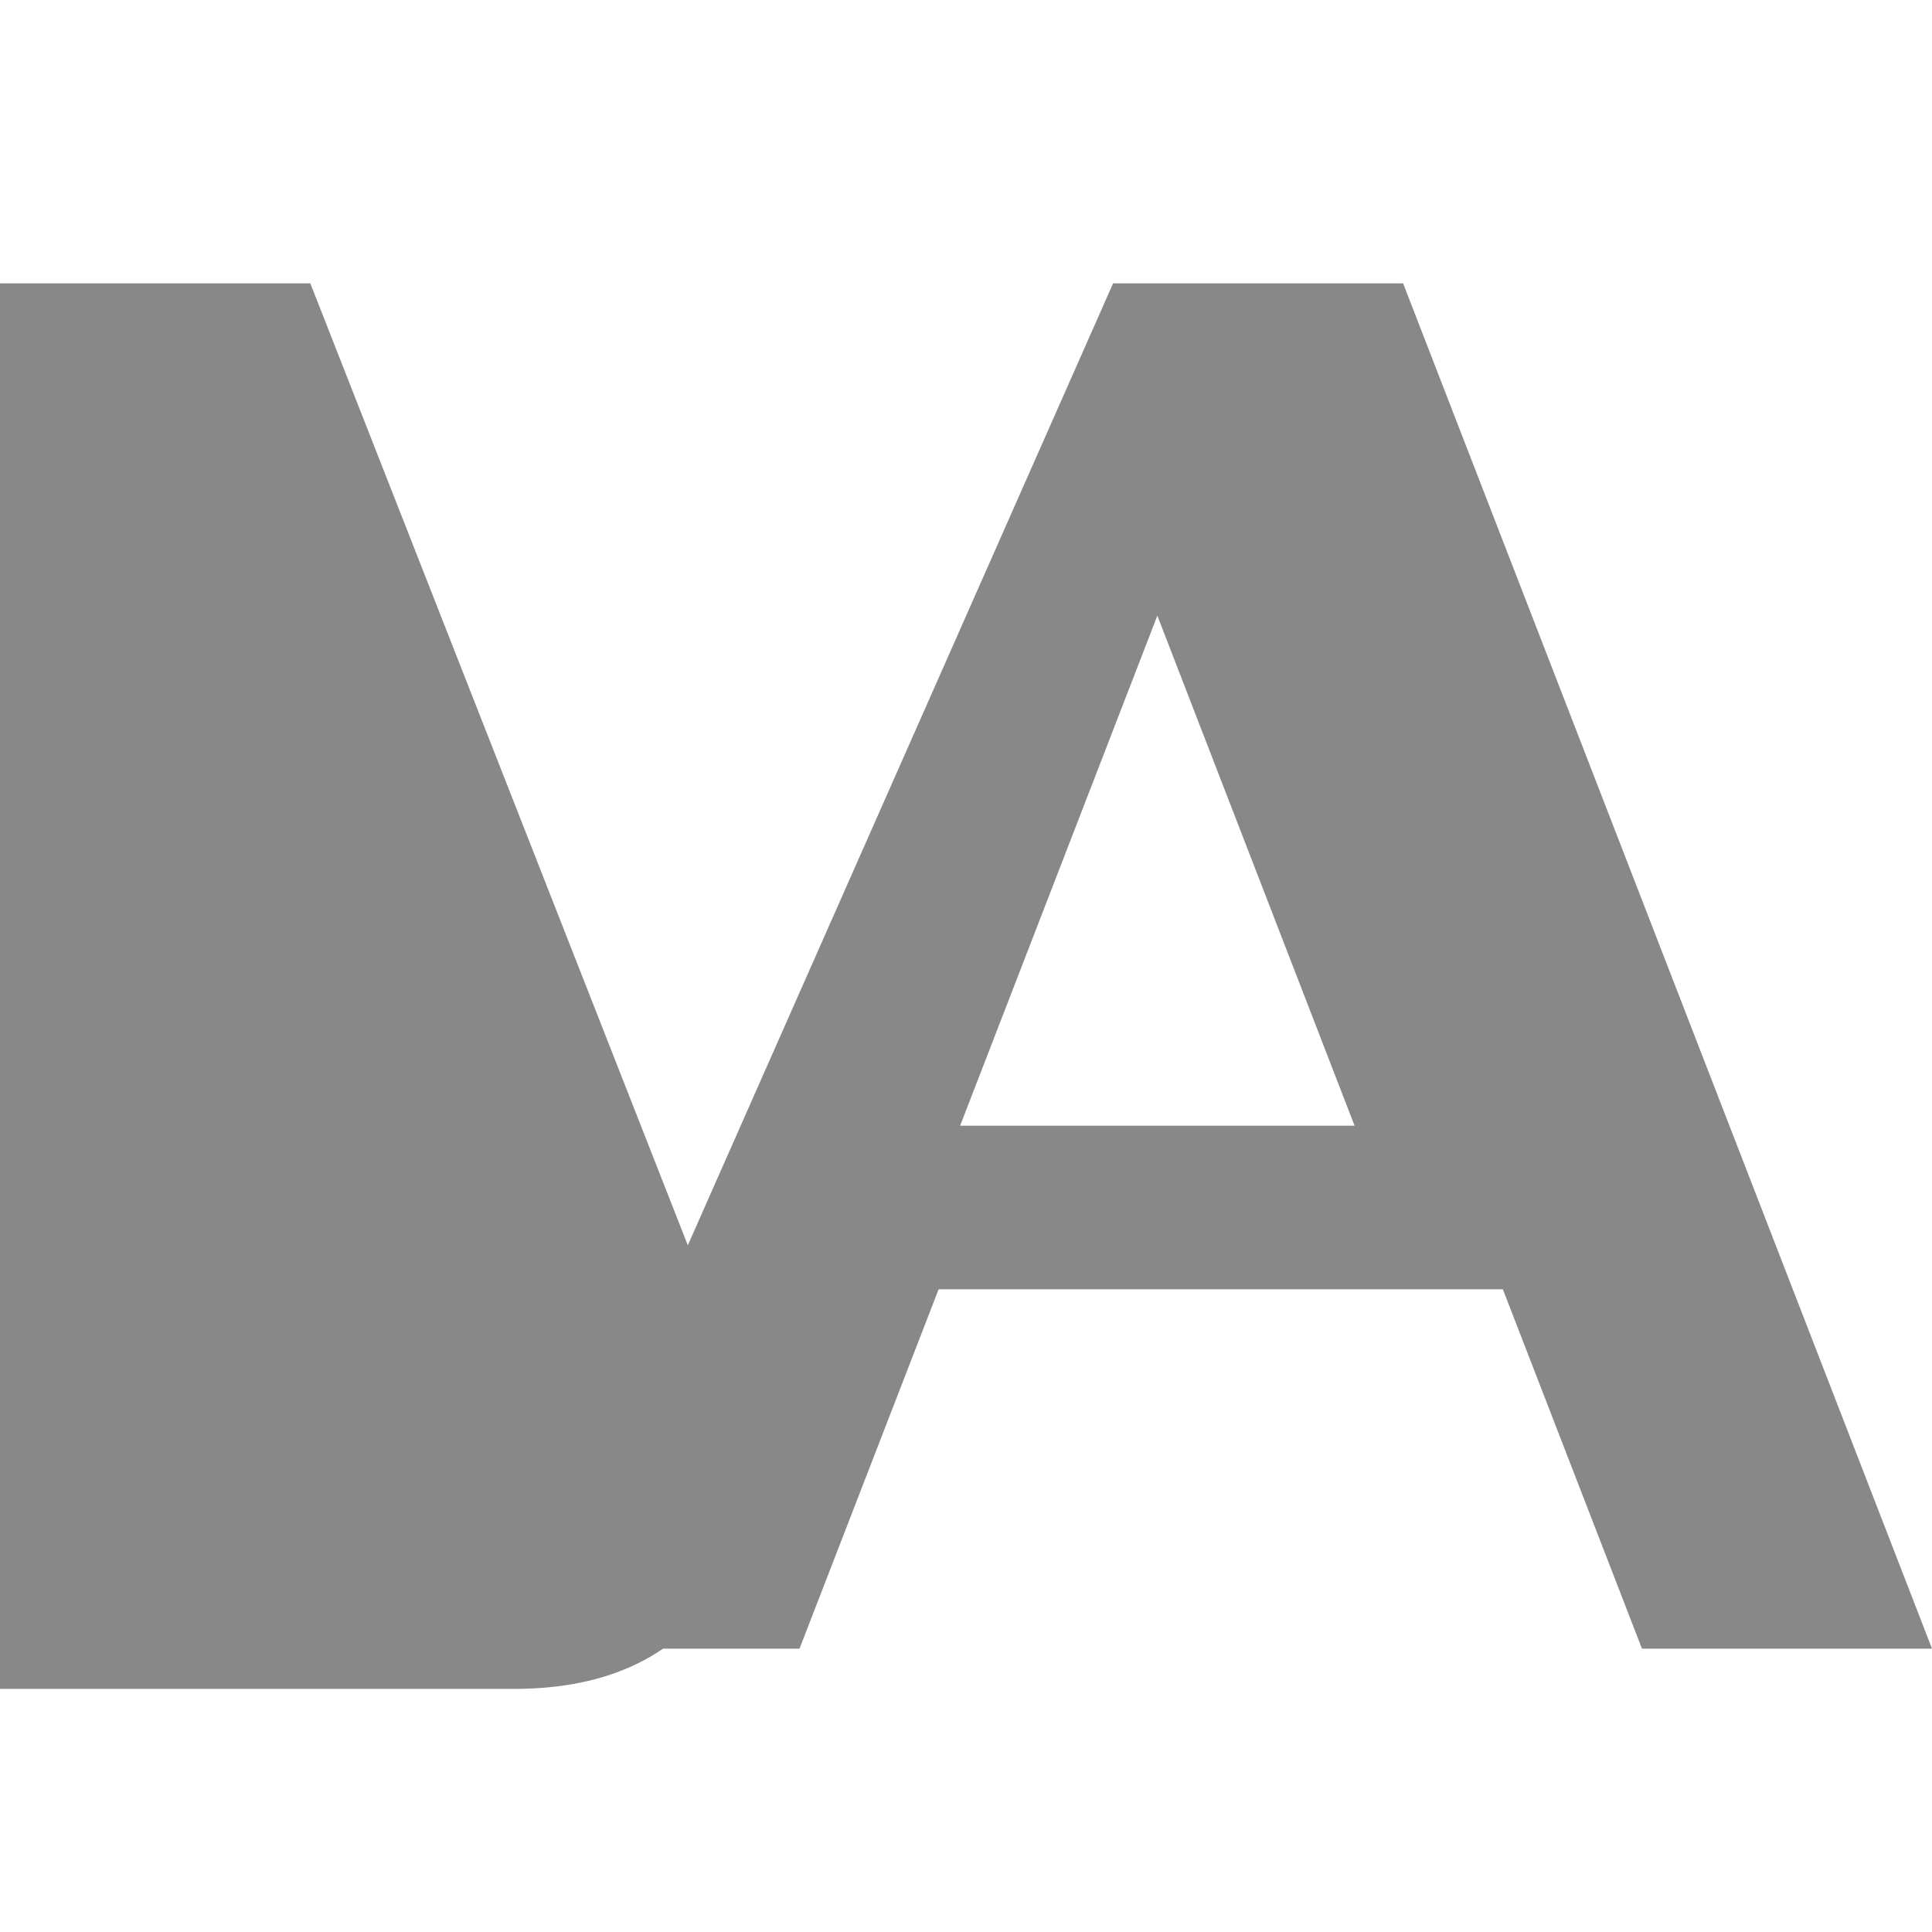
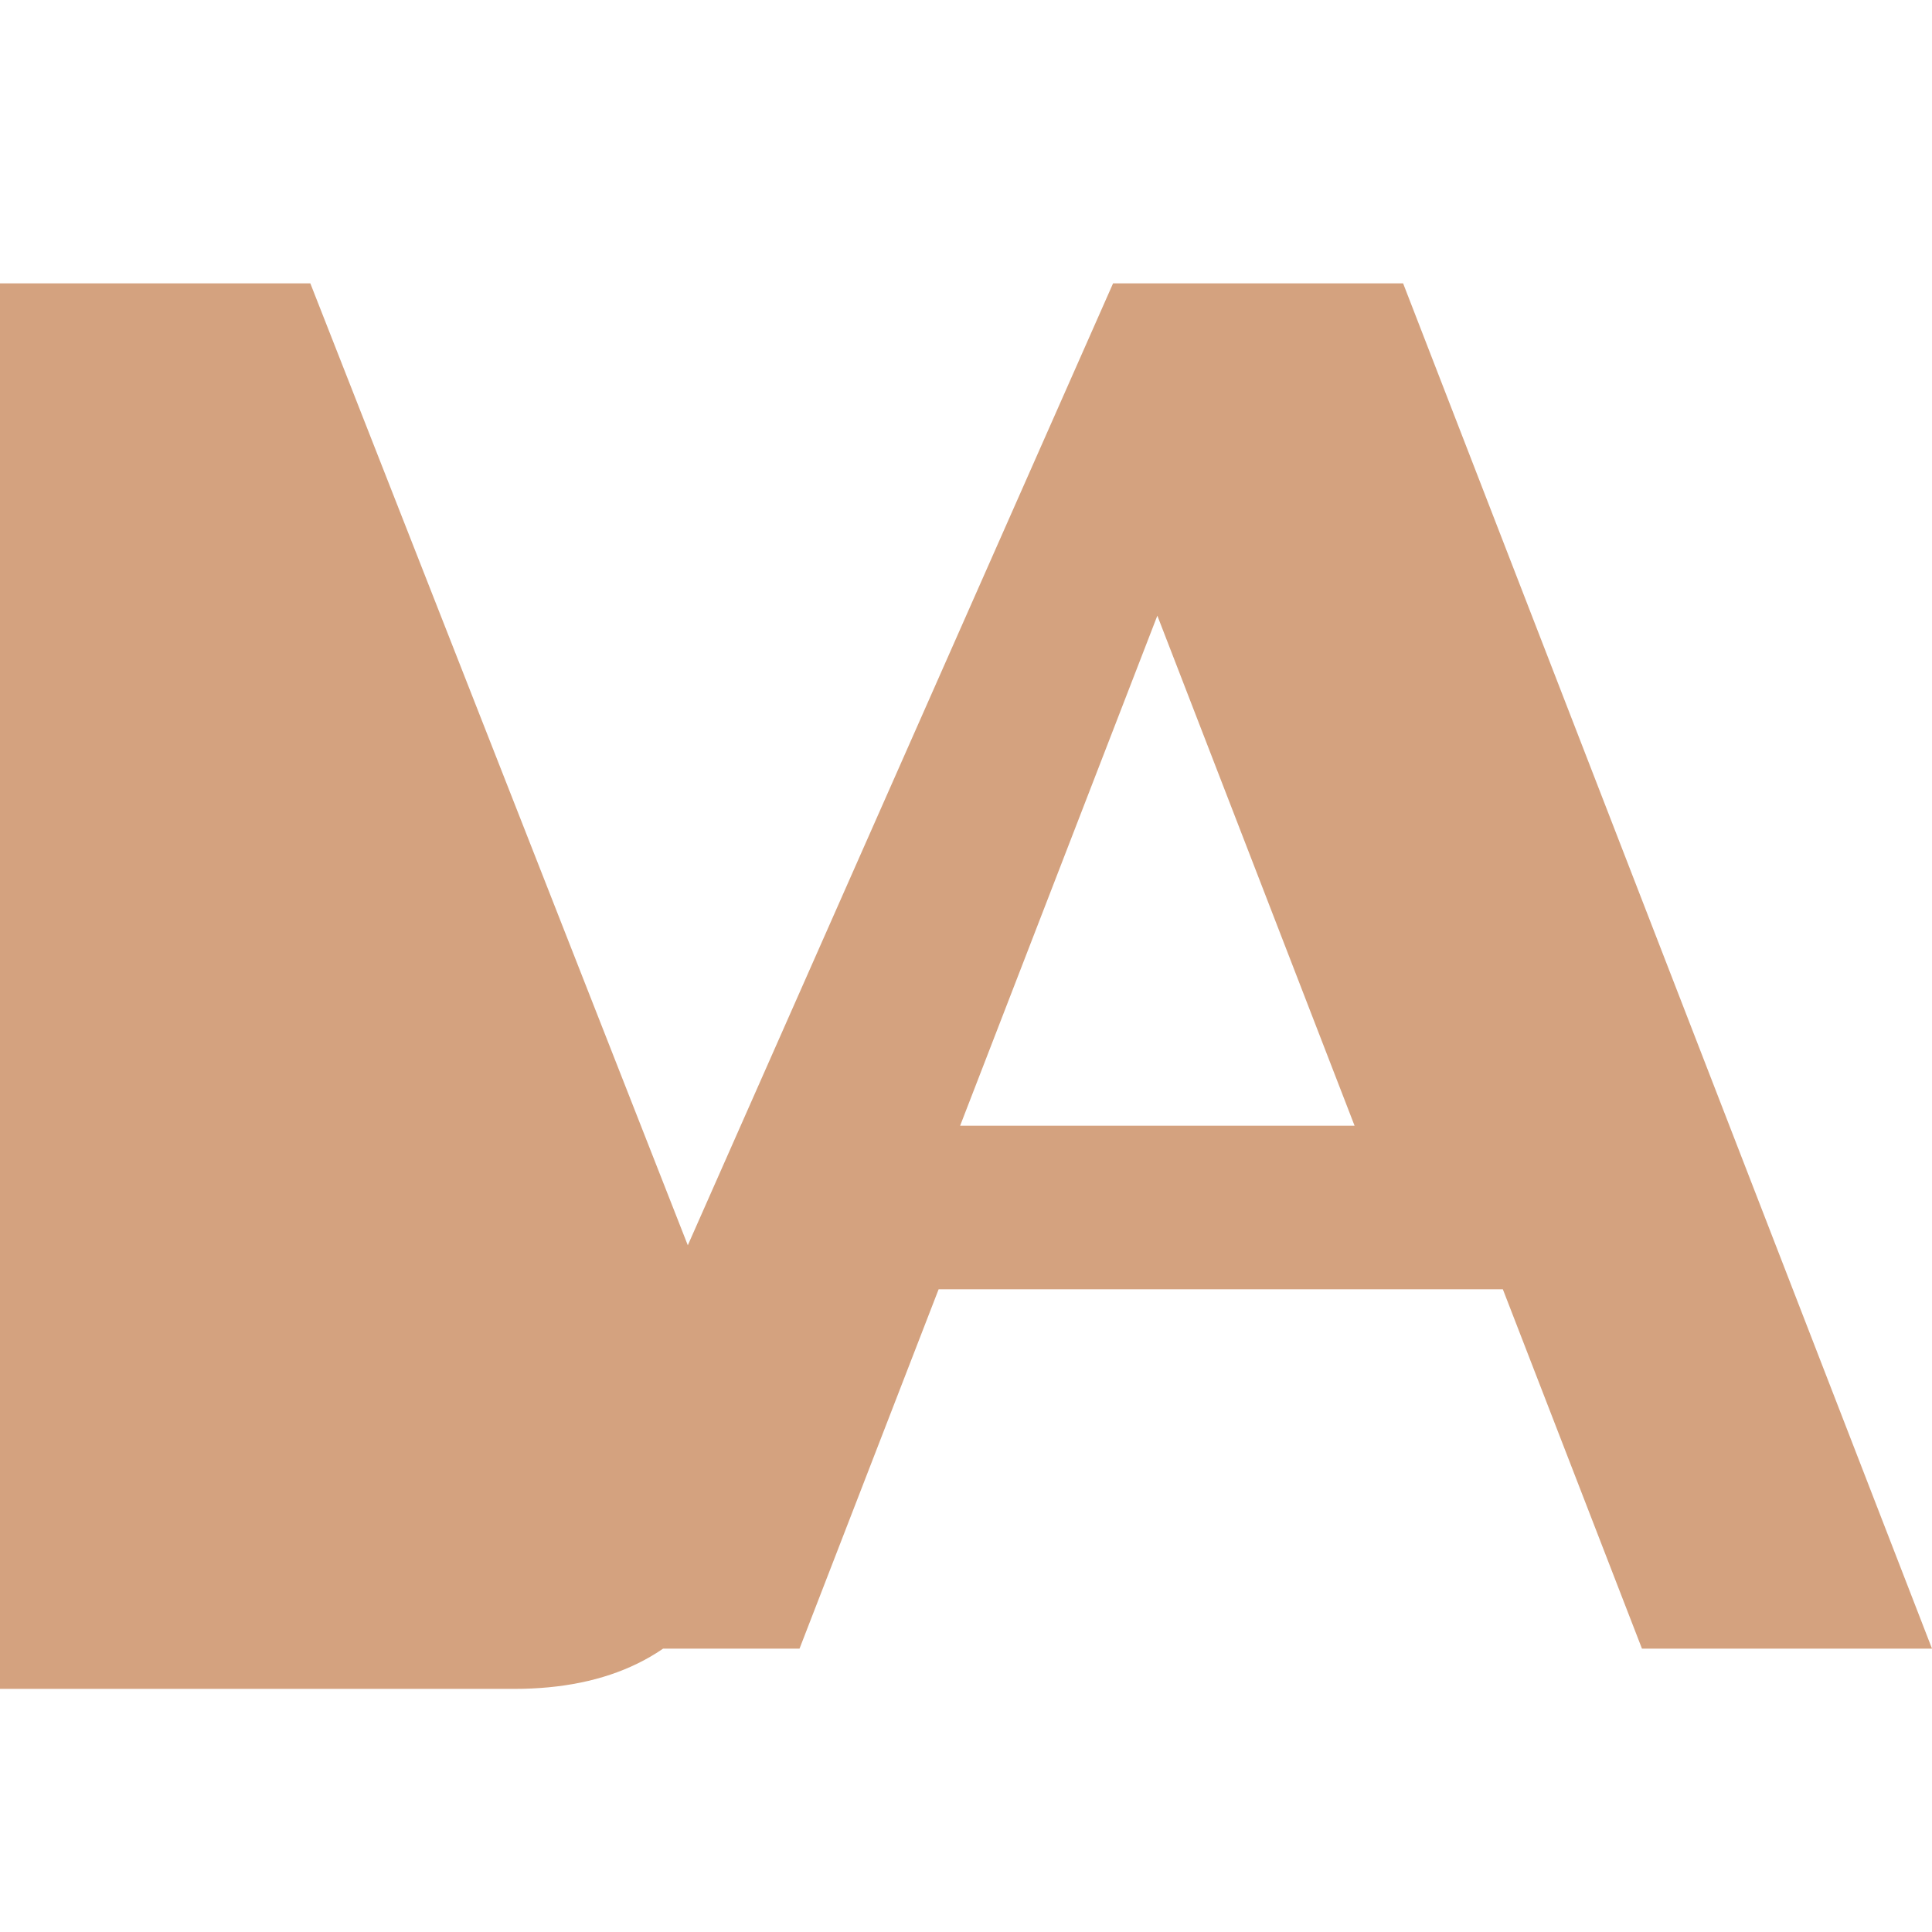
- <svg xmlns="http://www.w3.org/2000/svg" viewBox="0 0 24 24" fill="#888888" role="img" aria-hidden="true">
+ <svg xmlns="http://www.w3.org/2000/svg" viewBox="0 0 24 24" fill="#D4A27F" role="img" aria-hidden="true">
  <path d="M13.827 3.52h3.603L24 20.48h-3.603l-1.728-4.464h-7.009L9.932 20.48H6.329L13.827 3.52zm.55 4.128l-2.45 6.336h4.9l-2.45-6.336zM0 3.52h3.855l5.764 14.688a6.87 6.87 0 01-.66 1.512c-.528.84-1.386 1.26-2.574 1.26H0V3.52z" />
</svg>
